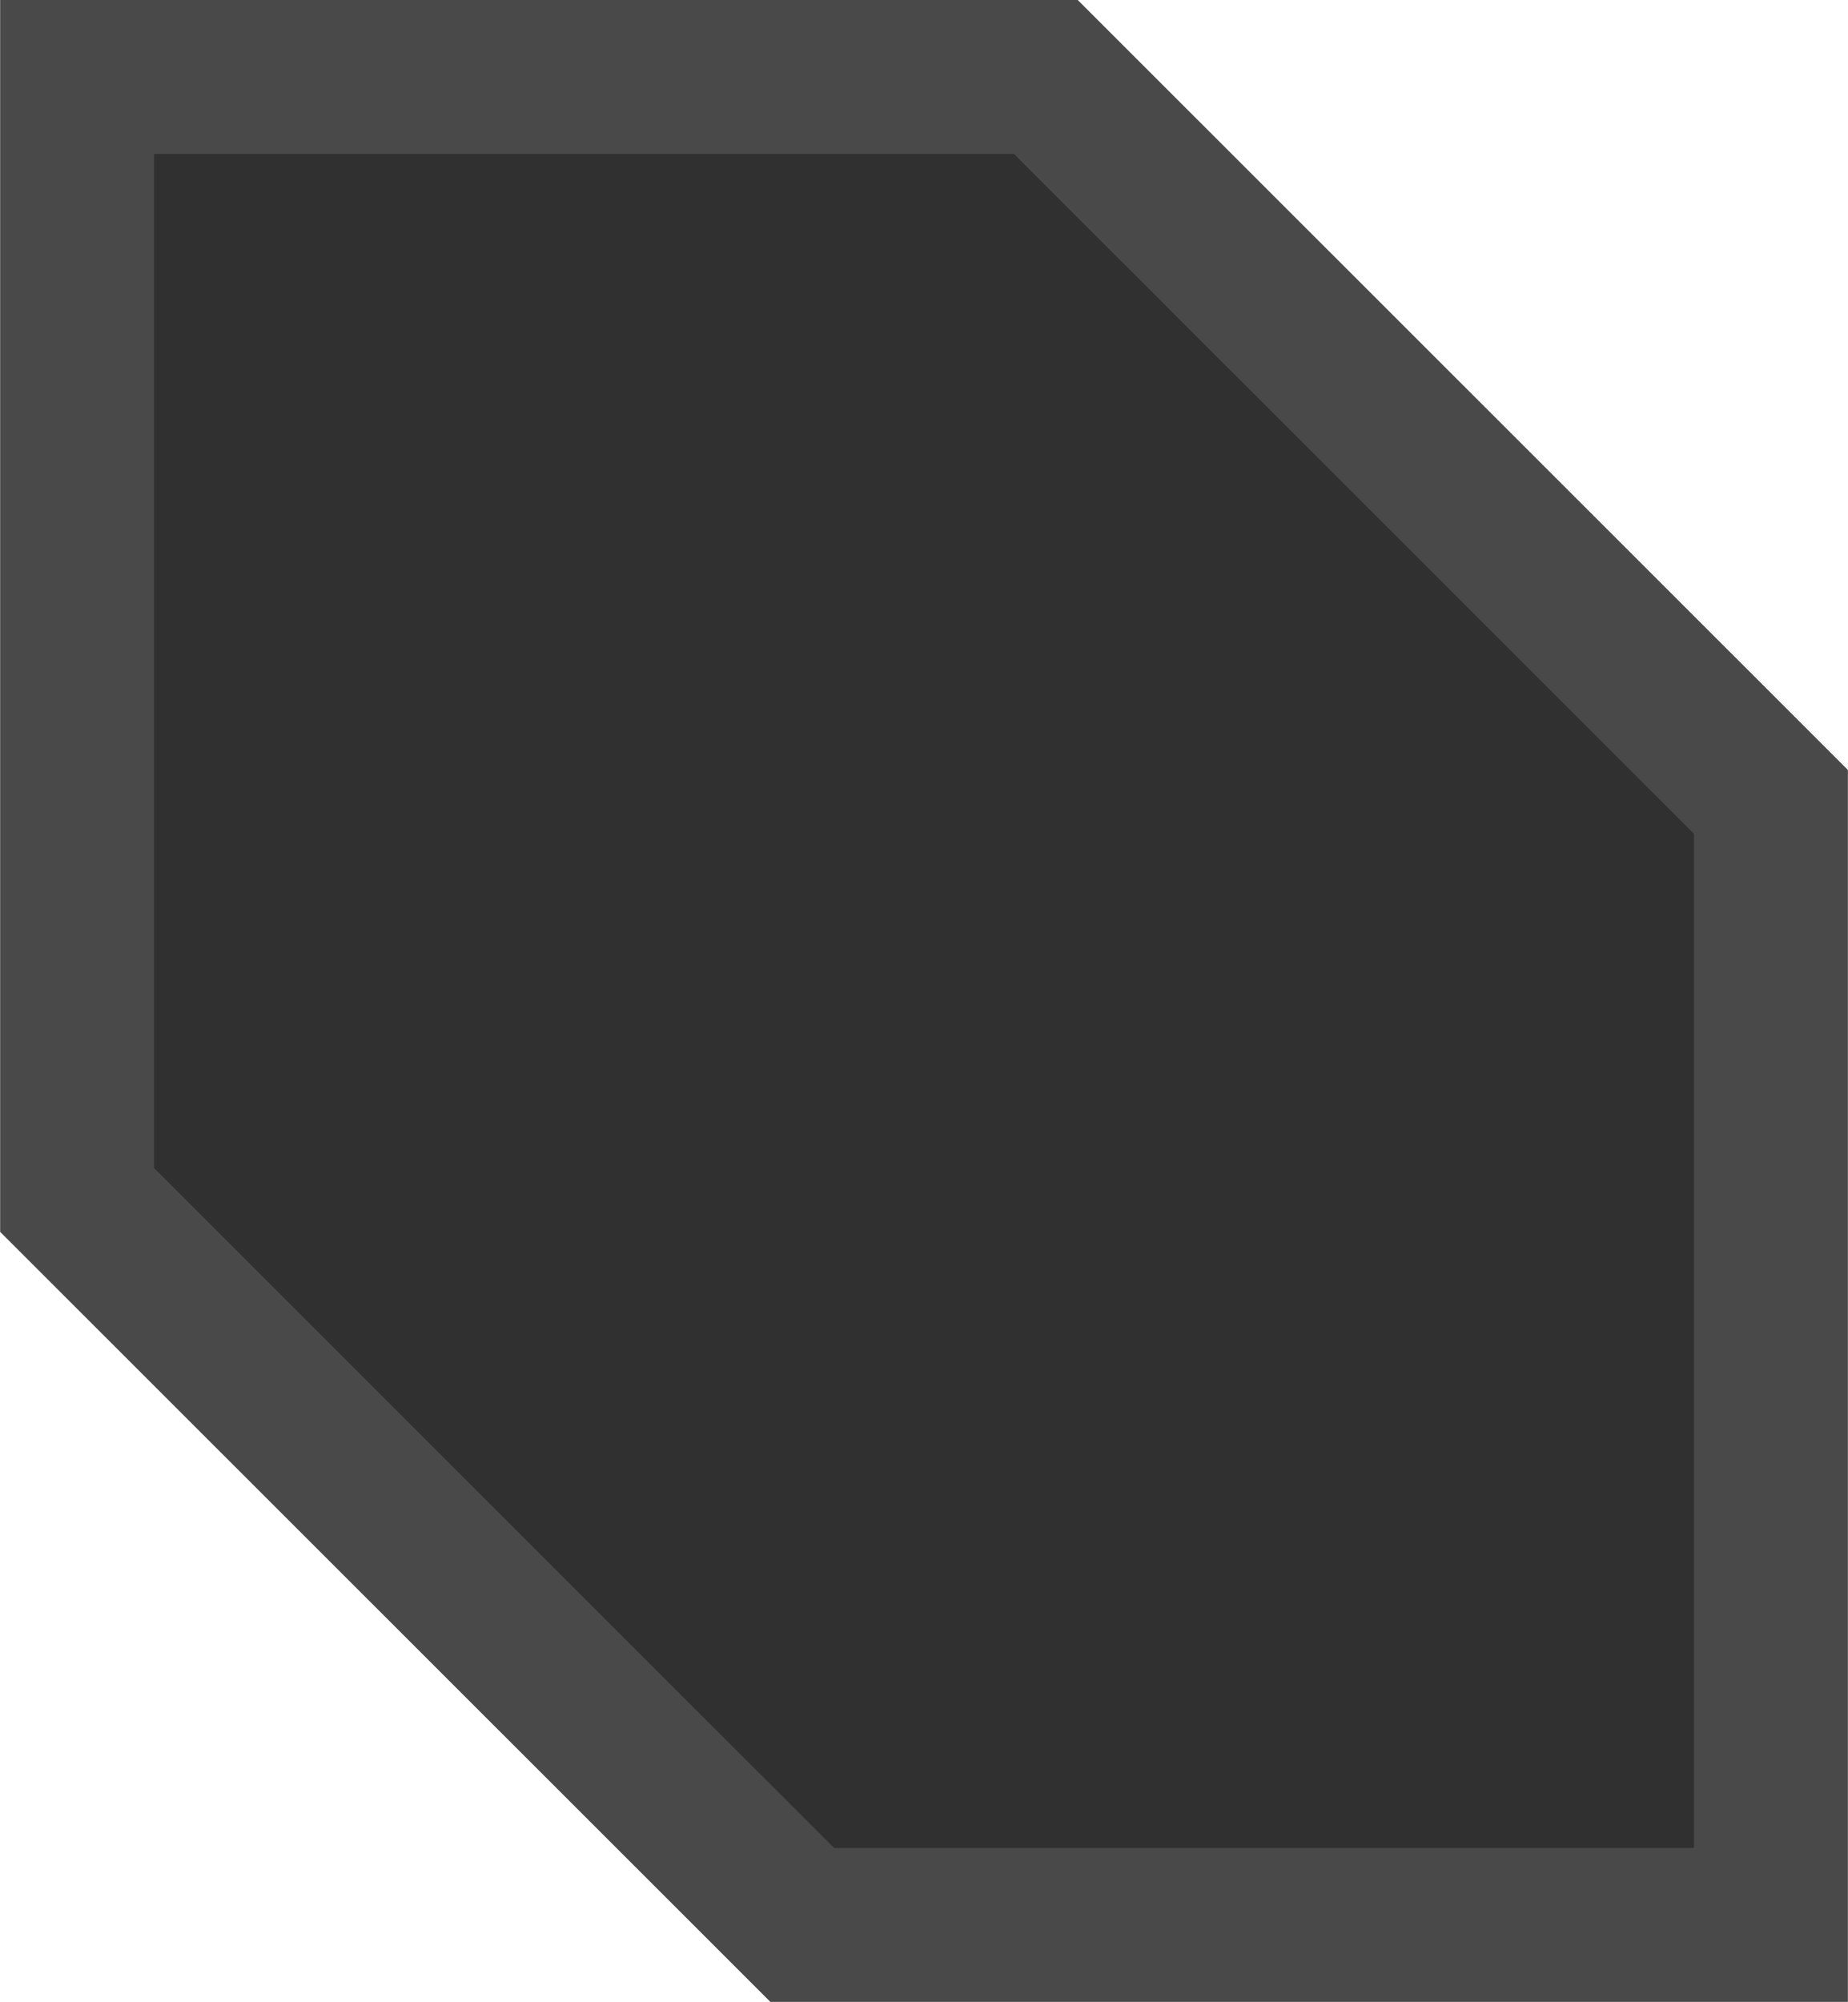
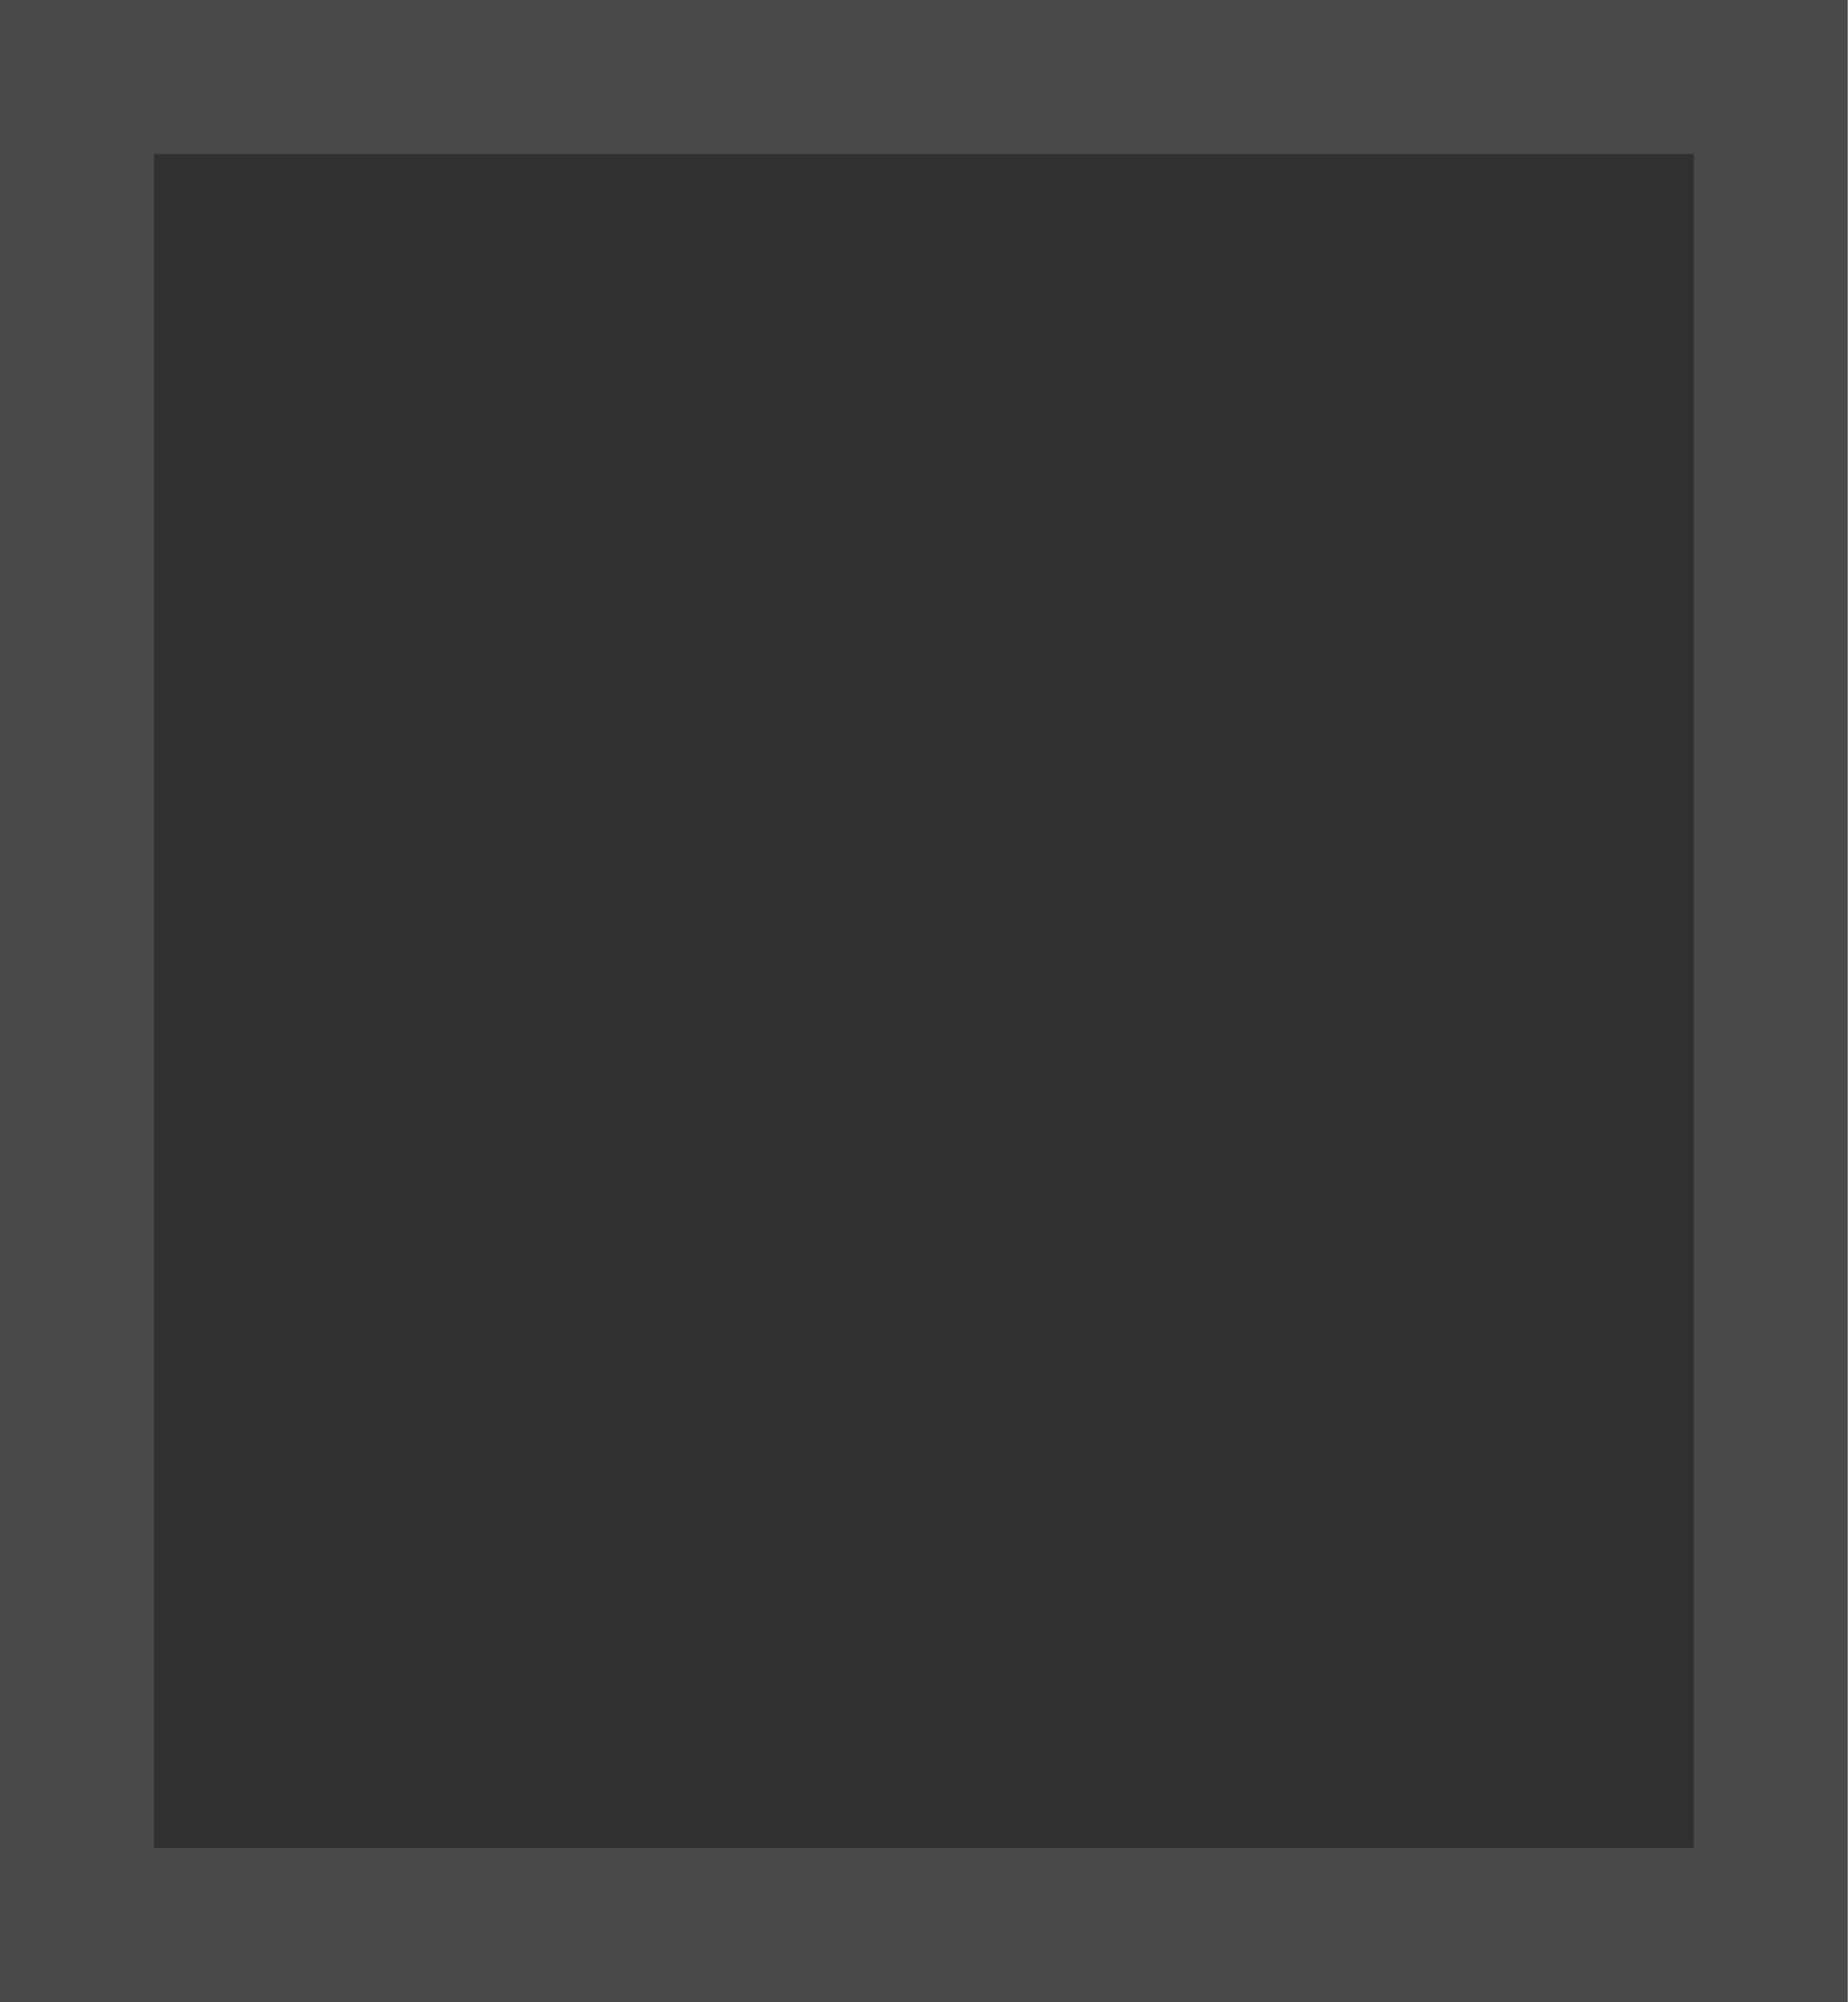
- <svg xmlns="http://www.w3.org/2000/svg" width="24" height="26" viewBox="0 0 6.35 6.879" version="1.1" id="svg825">
-   <defs id="defs819" />
-   <g id="layer1" transform="translate(0,-290.1208)">
-     <path style="fill:#303030;fill-opacity:1;stroke:#494949;stroke-width:0.529;stroke-linecap:butt;stroke-linejoin:miter;stroke-miterlimit:4;stroke-dasharray:none;stroke-opacity:1" d="m 0.265,290.385 v 3.859 l 2.492,2.491 3.329,-2e-5 v -3.859 l -2.492,-2.491 z" id="path5999" />
-   </g>
+ <svg xmlns="http://www.w3.org/2000/svg" width="24" height="26" viewBox="0 0 24 26" version="1.1">
+   <rect x="1" y="1" width="22" height="24" style="fill:#303030;fill-opacity:1;stroke:#494949;stroke-width:2;stroke-opacity:1" />
</svg>
